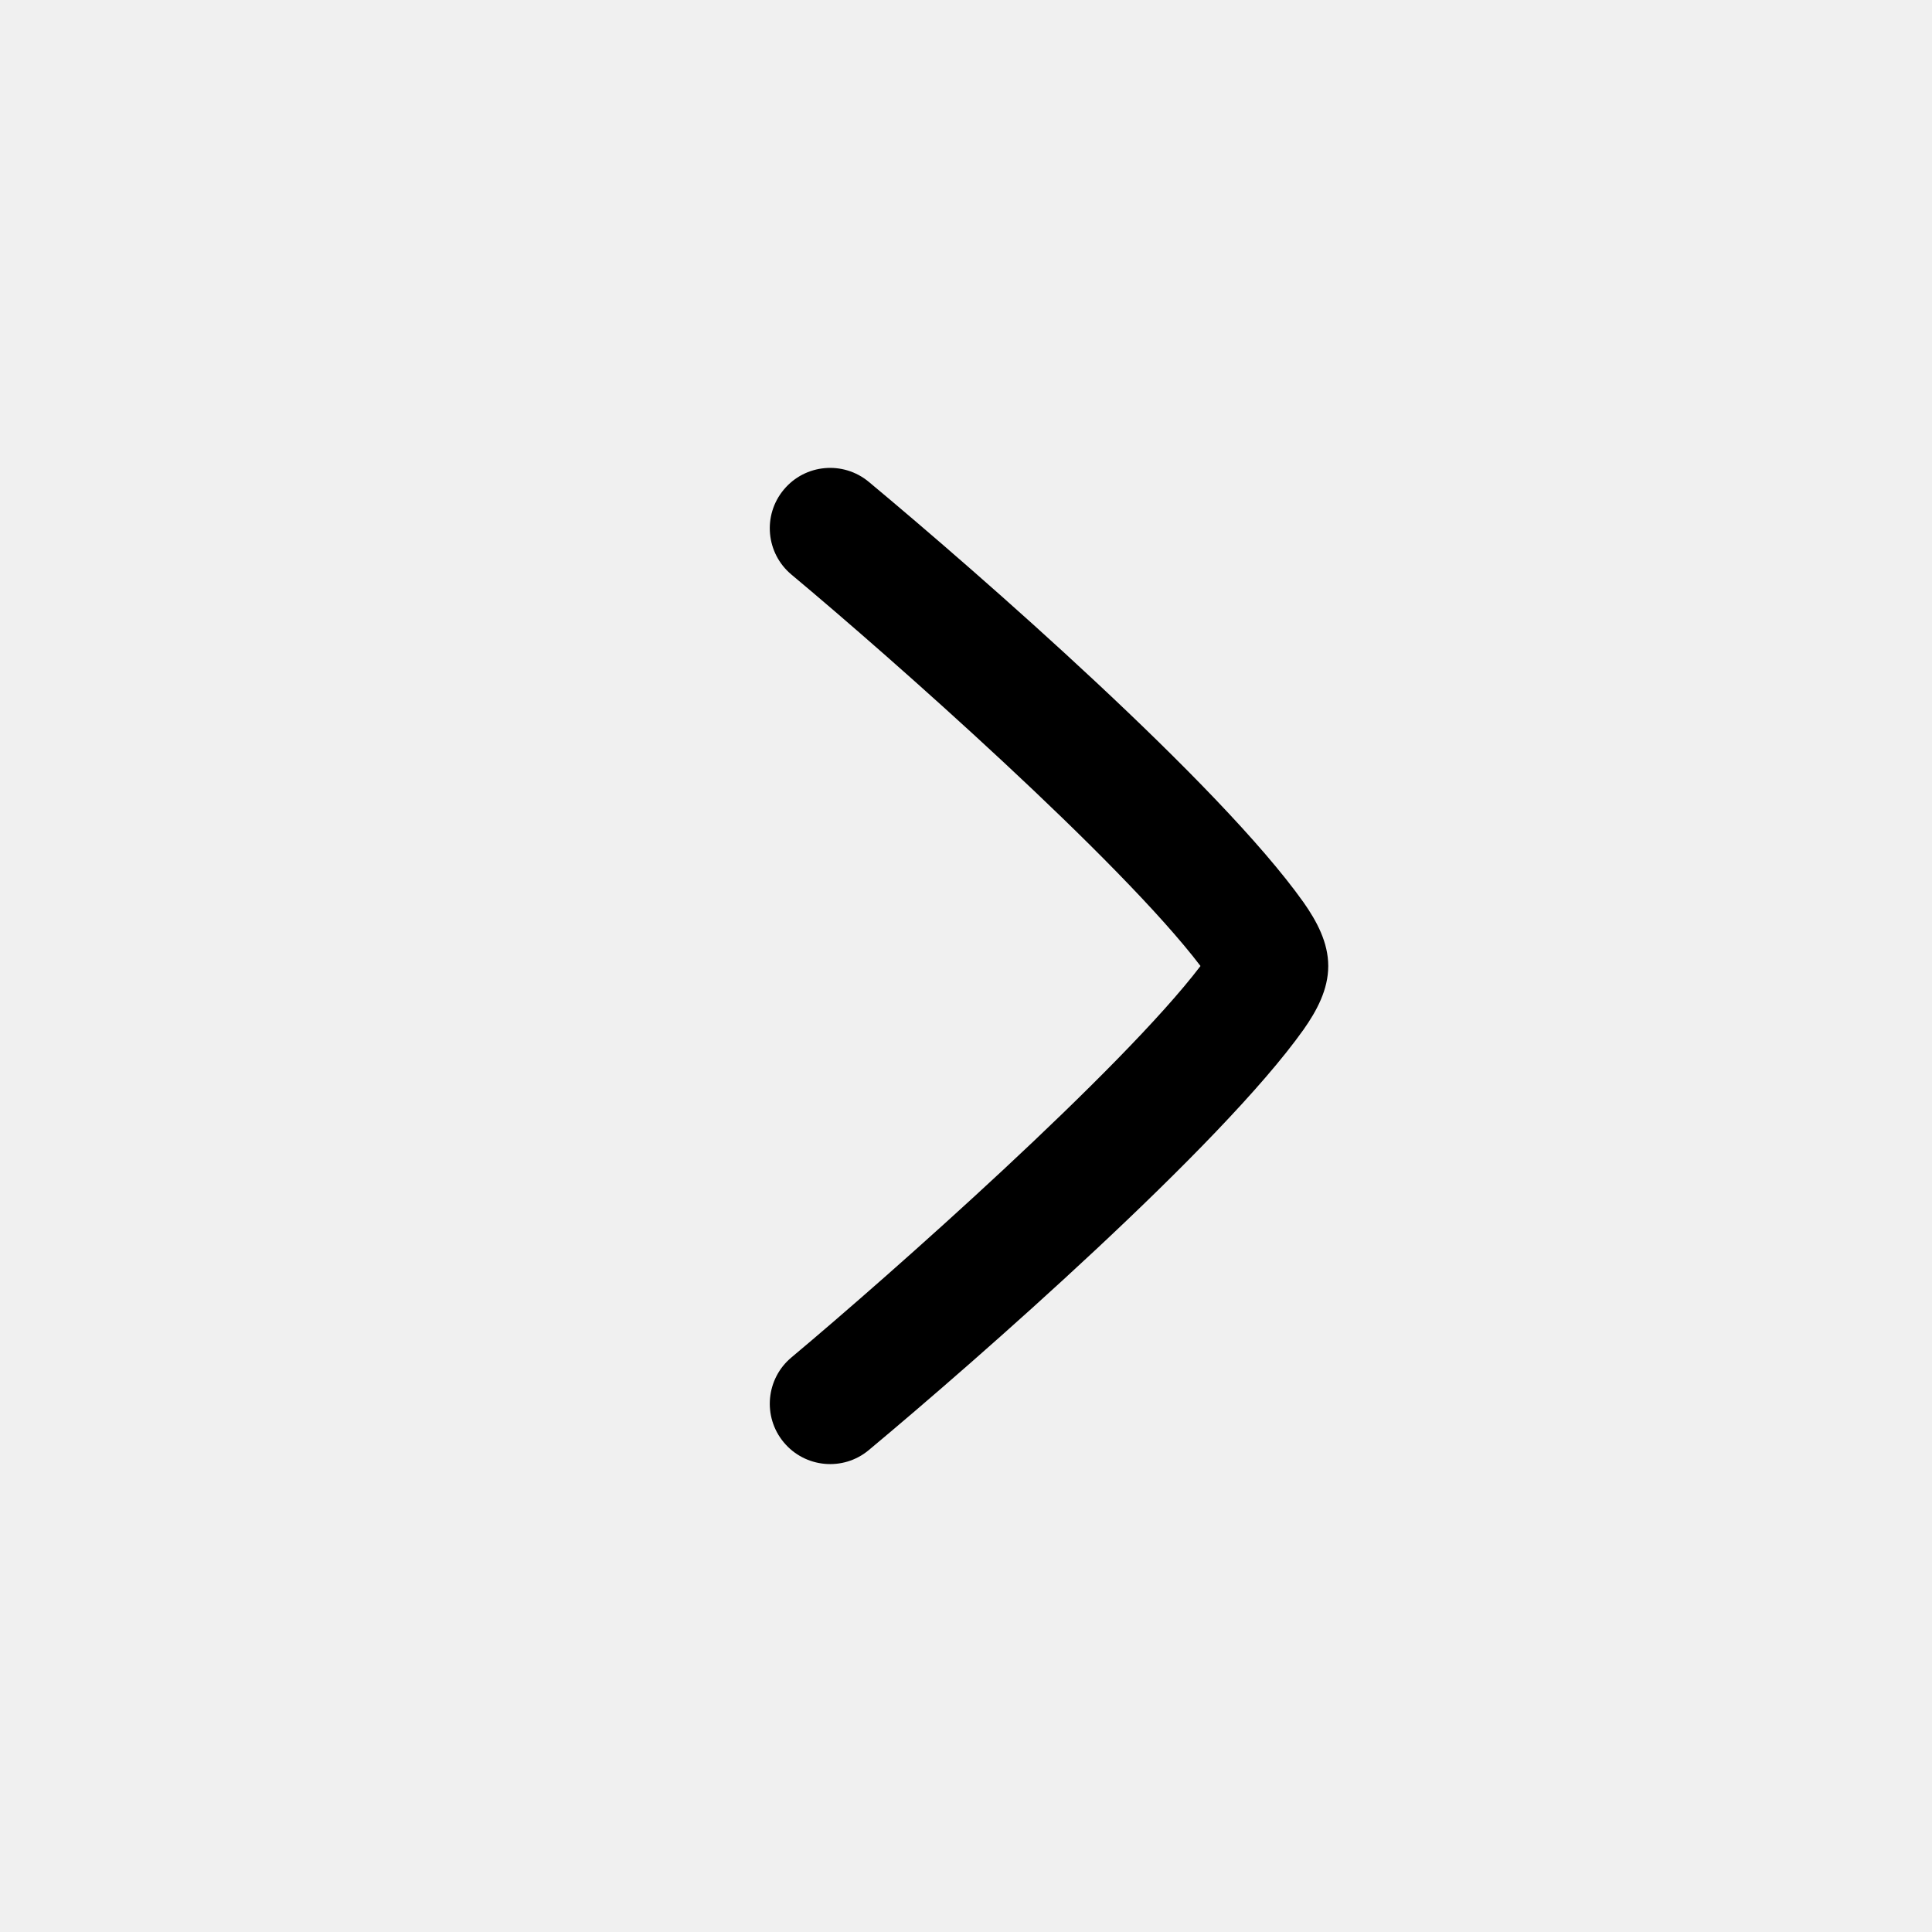
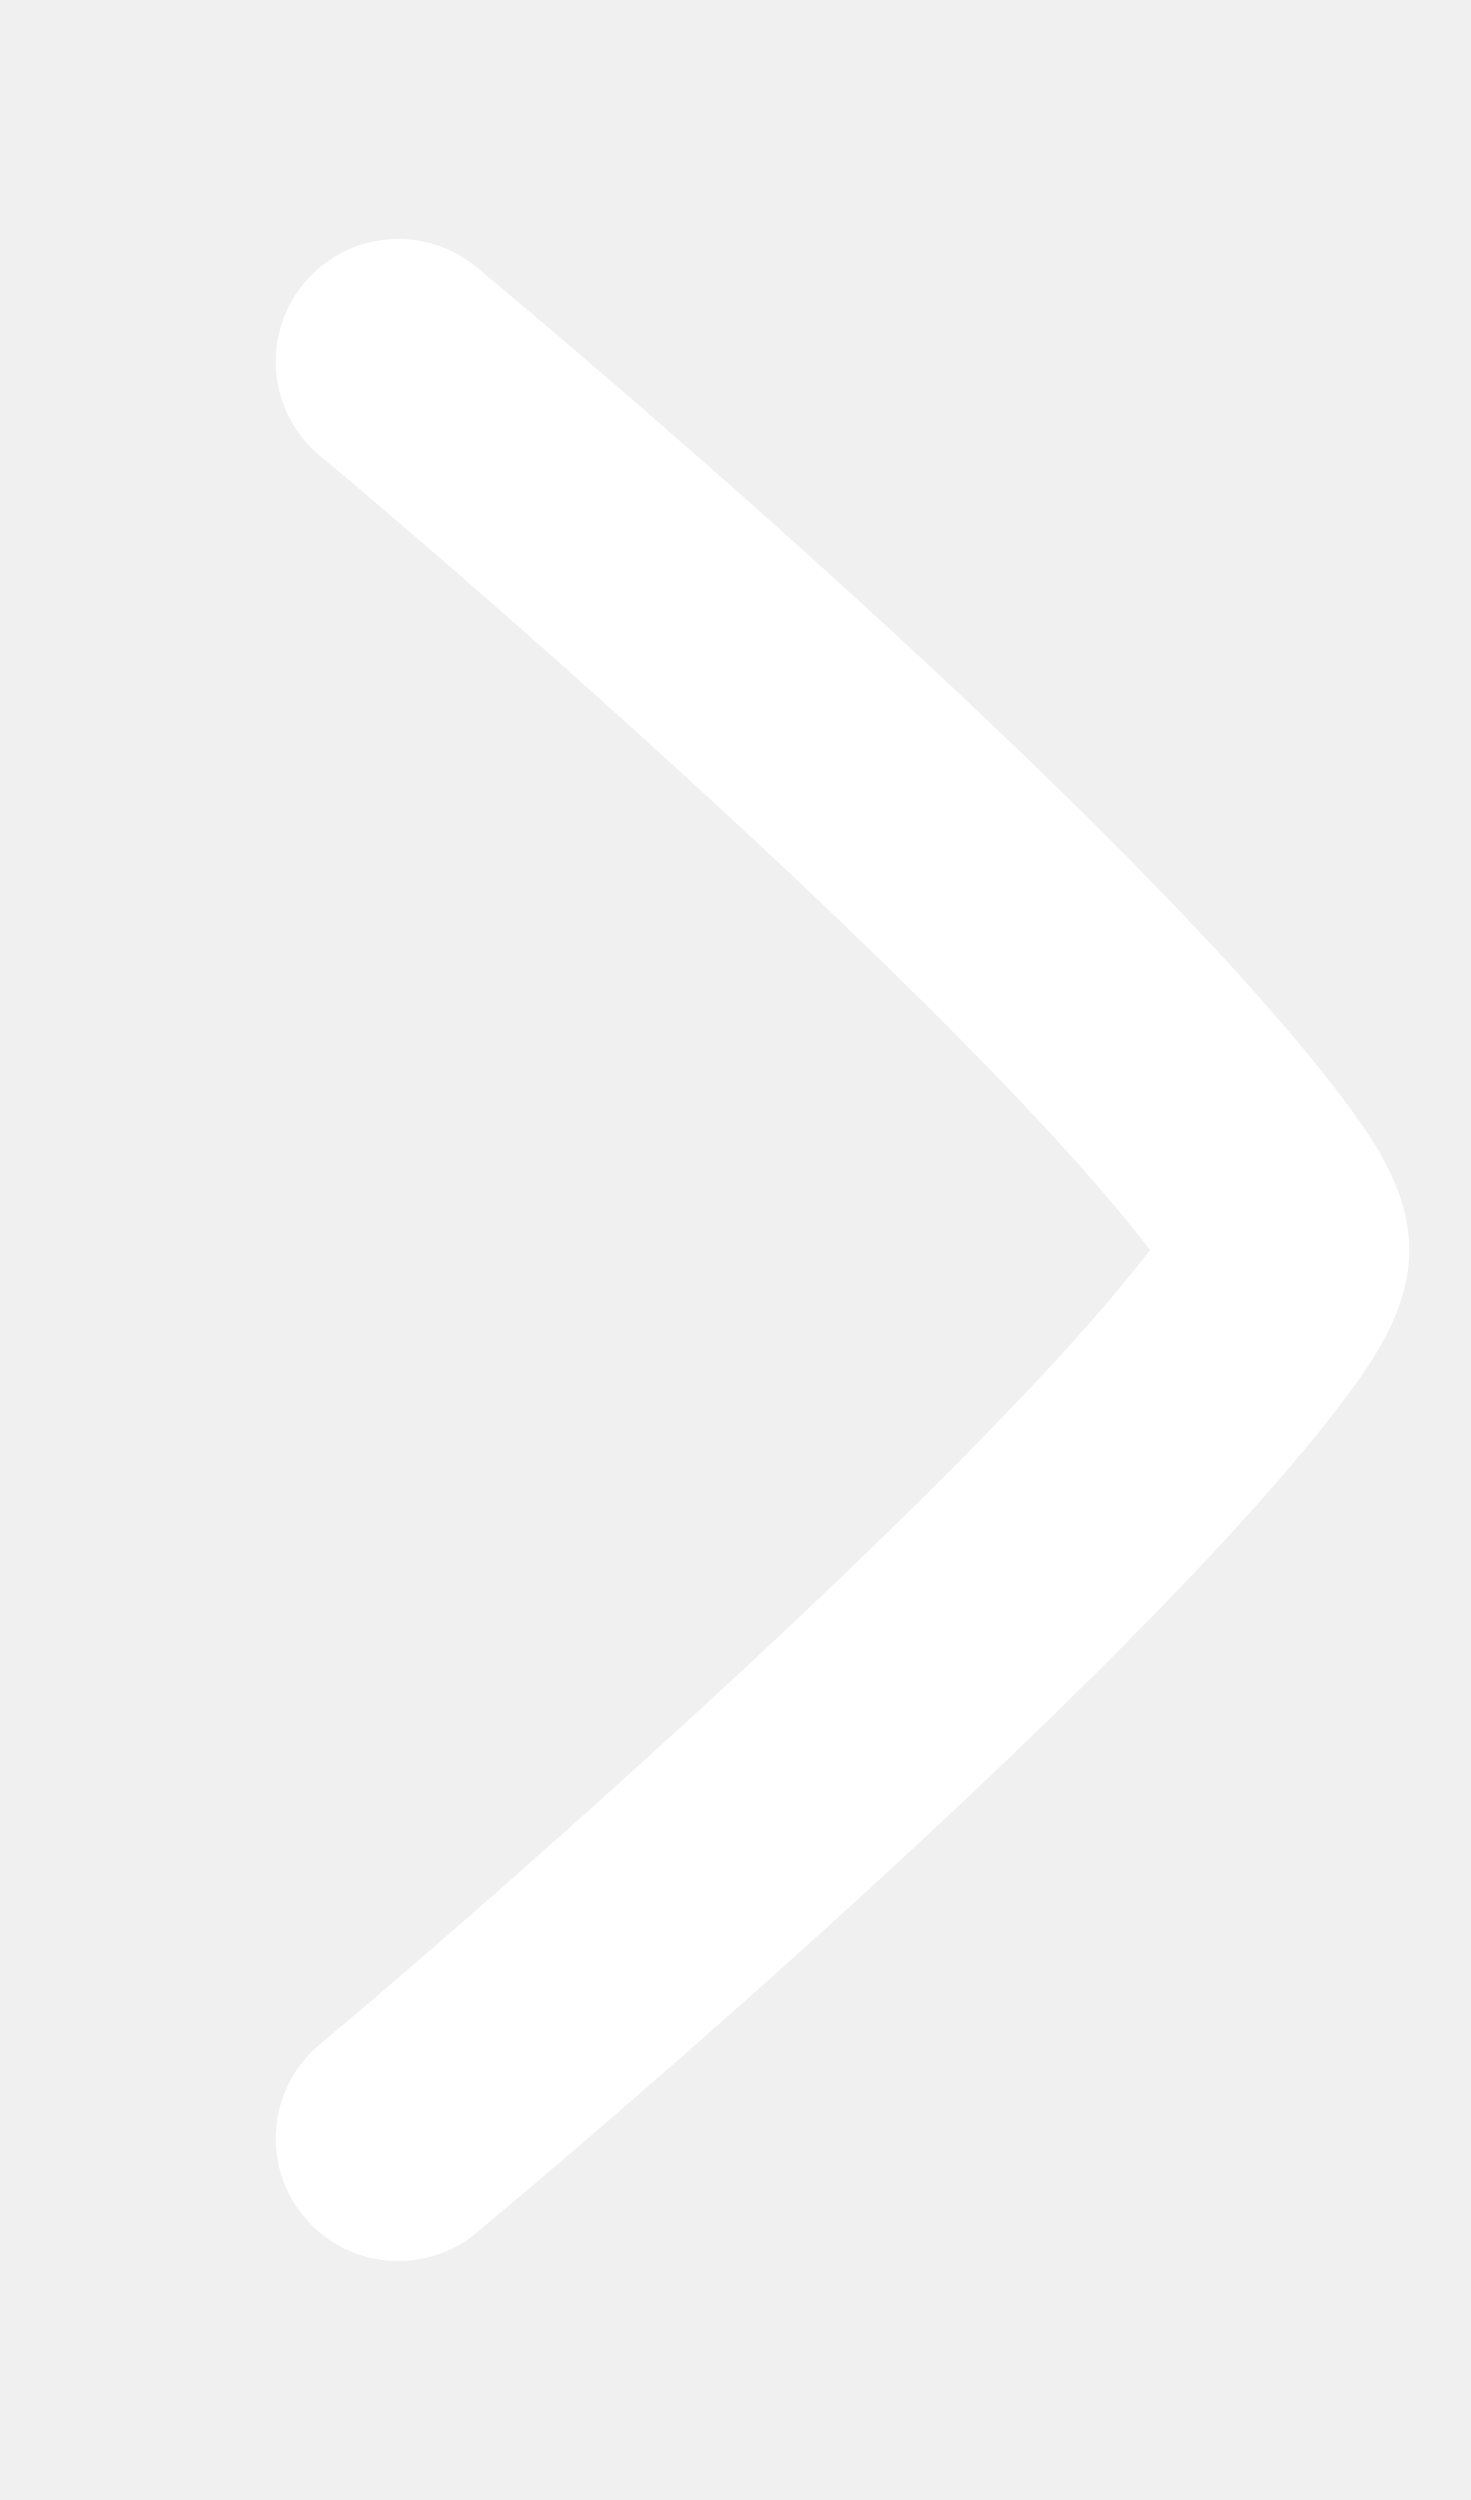
- <svg xmlns="http://www.w3.org/2000/svg" fill-rule="evenodd" clip-rule="evenodd" stroke-linejoin="round" stroke-miterlimit="1.414" aria-labelledby="title" viewBox="0 0 32 32" preserveAspectRatio="xMidYMid meet" fill="currentColor" width="48" height="48" title="view-forward">
+ <svg xmlns="http://www.w3.org/2000/svg" fill-rule="evenodd" clip-rule="evenodd" stroke-linejoin="round" stroke-miterlimit="1.414" aria-labelledby="title" viewBox="10.5 7 12 18" preserveAspectRatio="xMidYMid meet" fill="#fff" width="20" height="34" title="view-forward">
  <g>
    <path d="M12.982,23.89c-0.354,-0.424 -0.296,-1.055 0.128,-1.408c1.645,-1.377 5.465,-4.762 6.774,-6.482c-1.331,-1.749 -5.1,-5.085 -6.774,-6.482c-0.424,-0.353 -0.482,-0.984 -0.128,-1.408c0.353,-0.425 0.984,-0.482 1.409,-0.128c1.839,1.532 5.799,4.993 7.2,6.964c0.219,0.312 0.409,0.664 0.409,1.054c0,0.39 -0.19,0.742 -0.409,1.053c-1.373,1.932 -5.399,5.462 -7.2,6.964l-0.001,0.001c-0.424,0.354 -1.055,0.296 -1.408,-0.128Z" />
  </g>
</svg>
